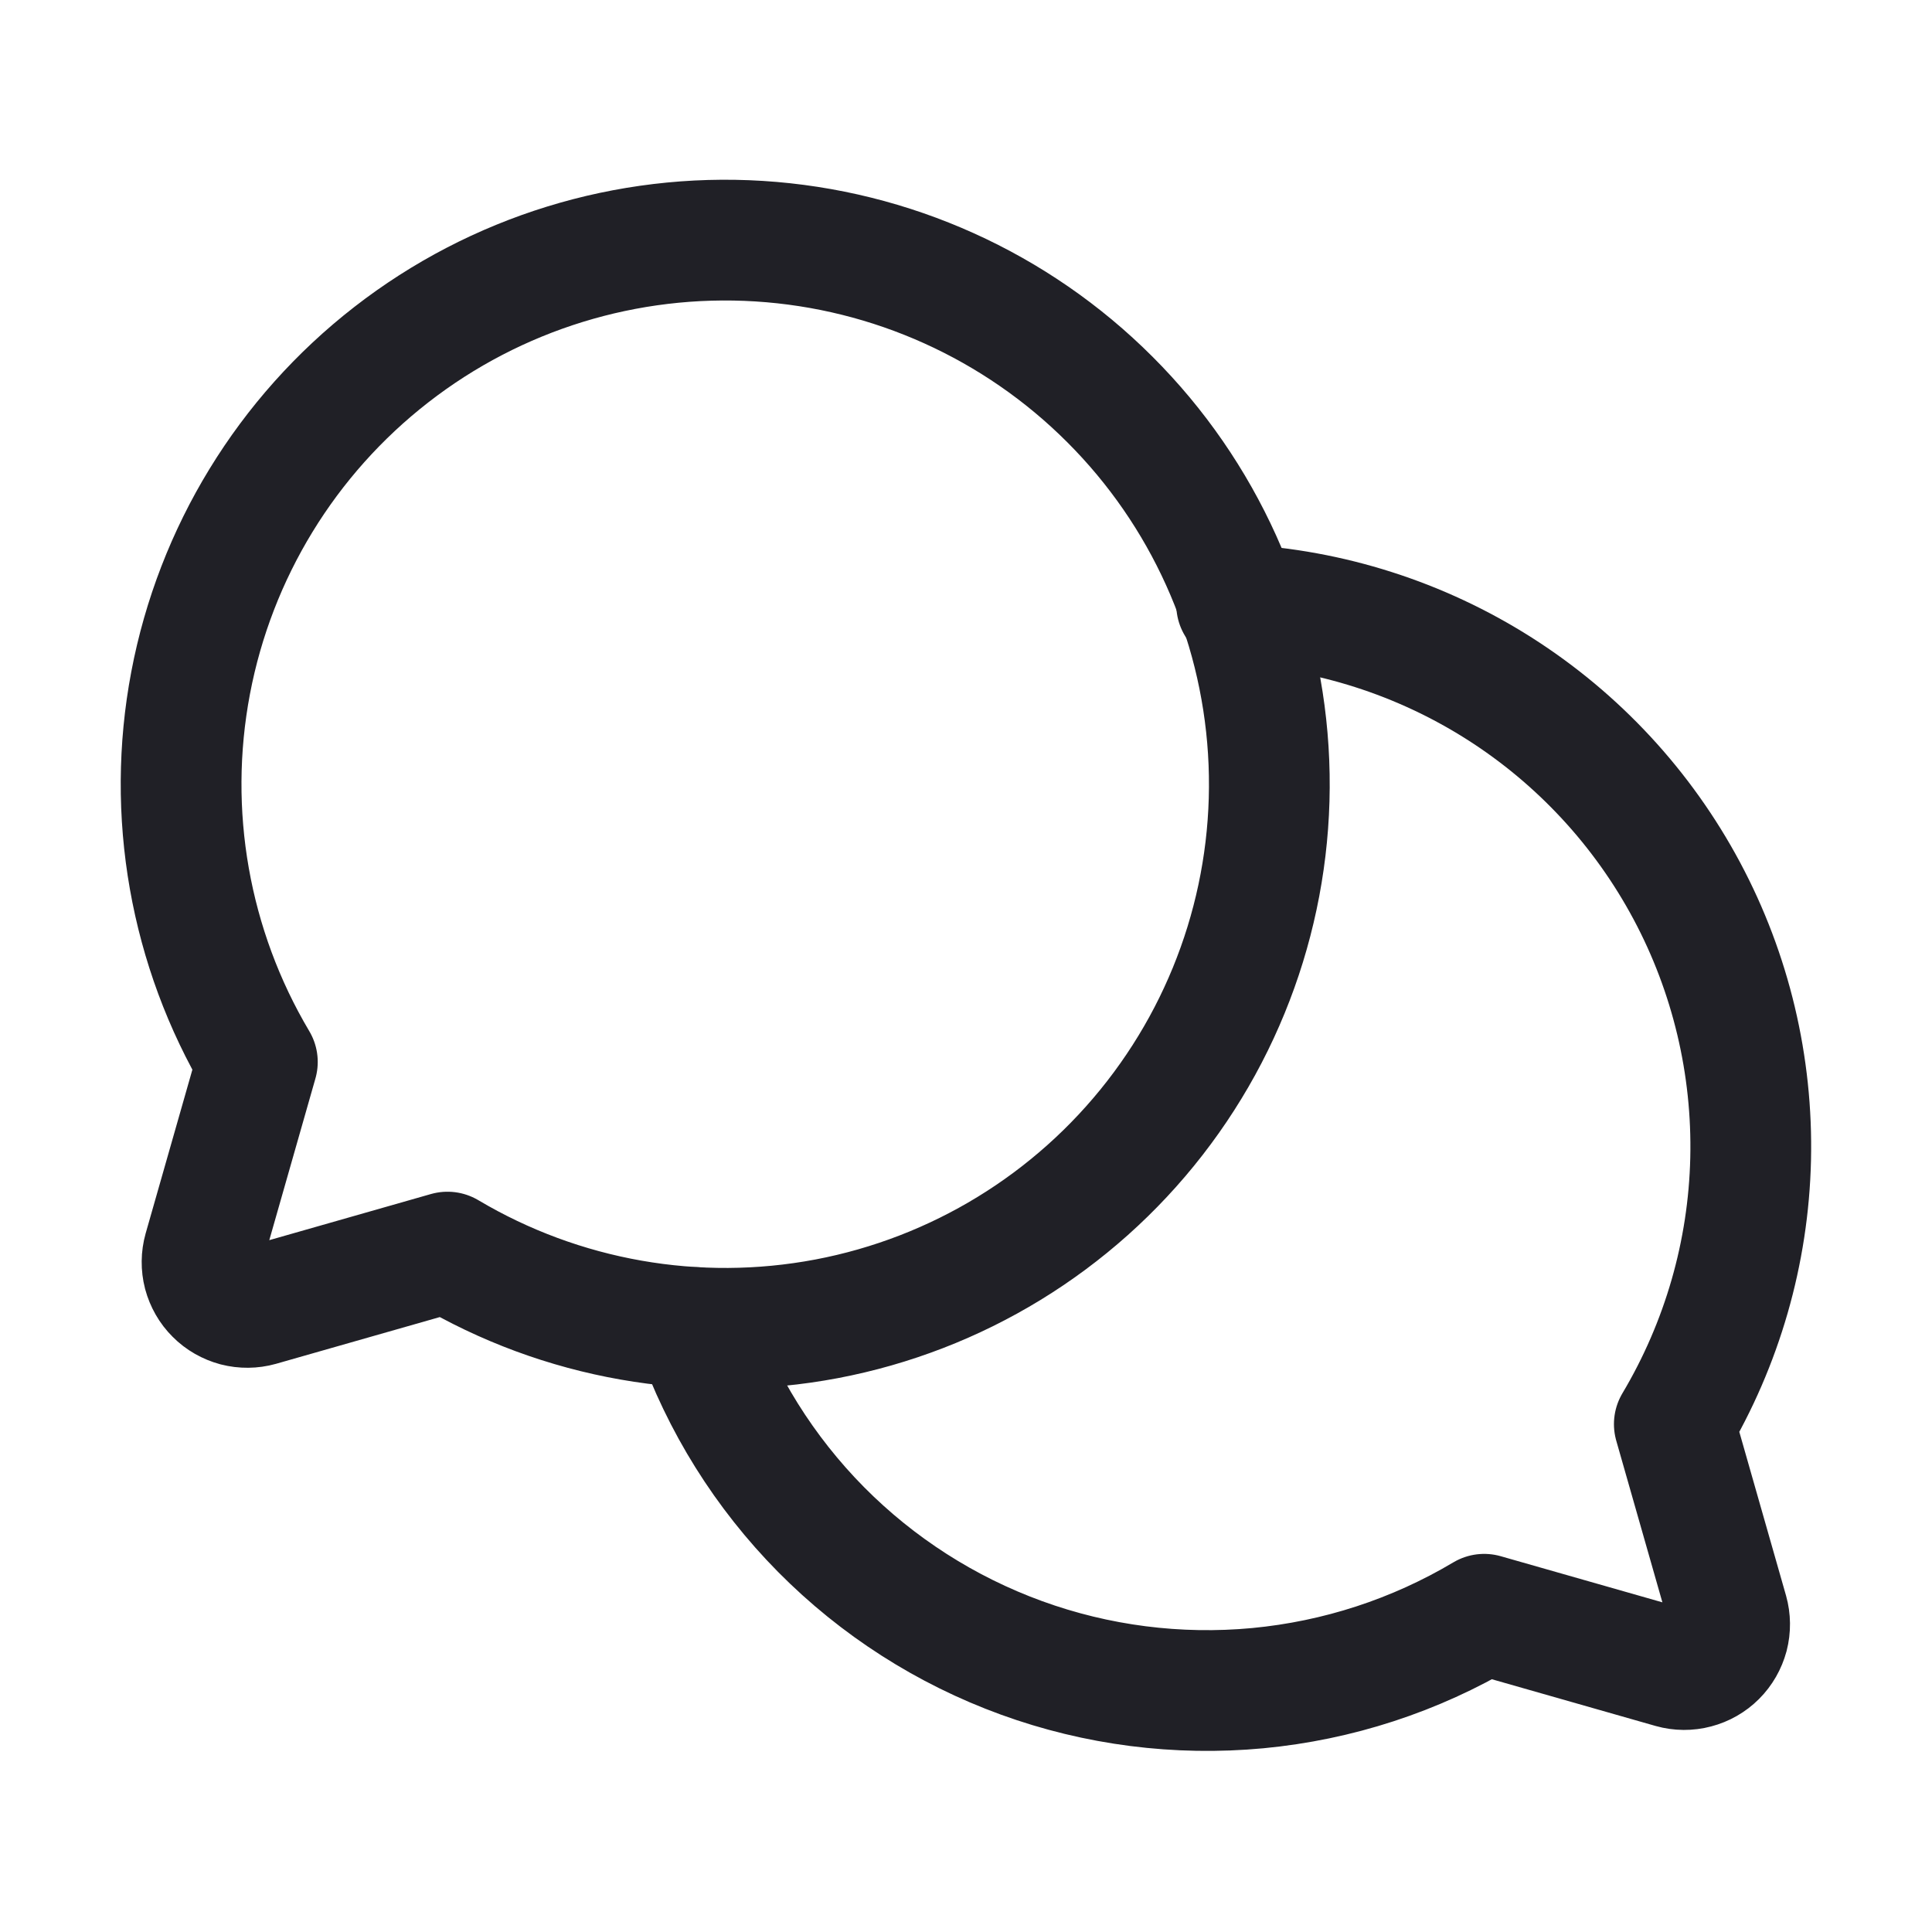
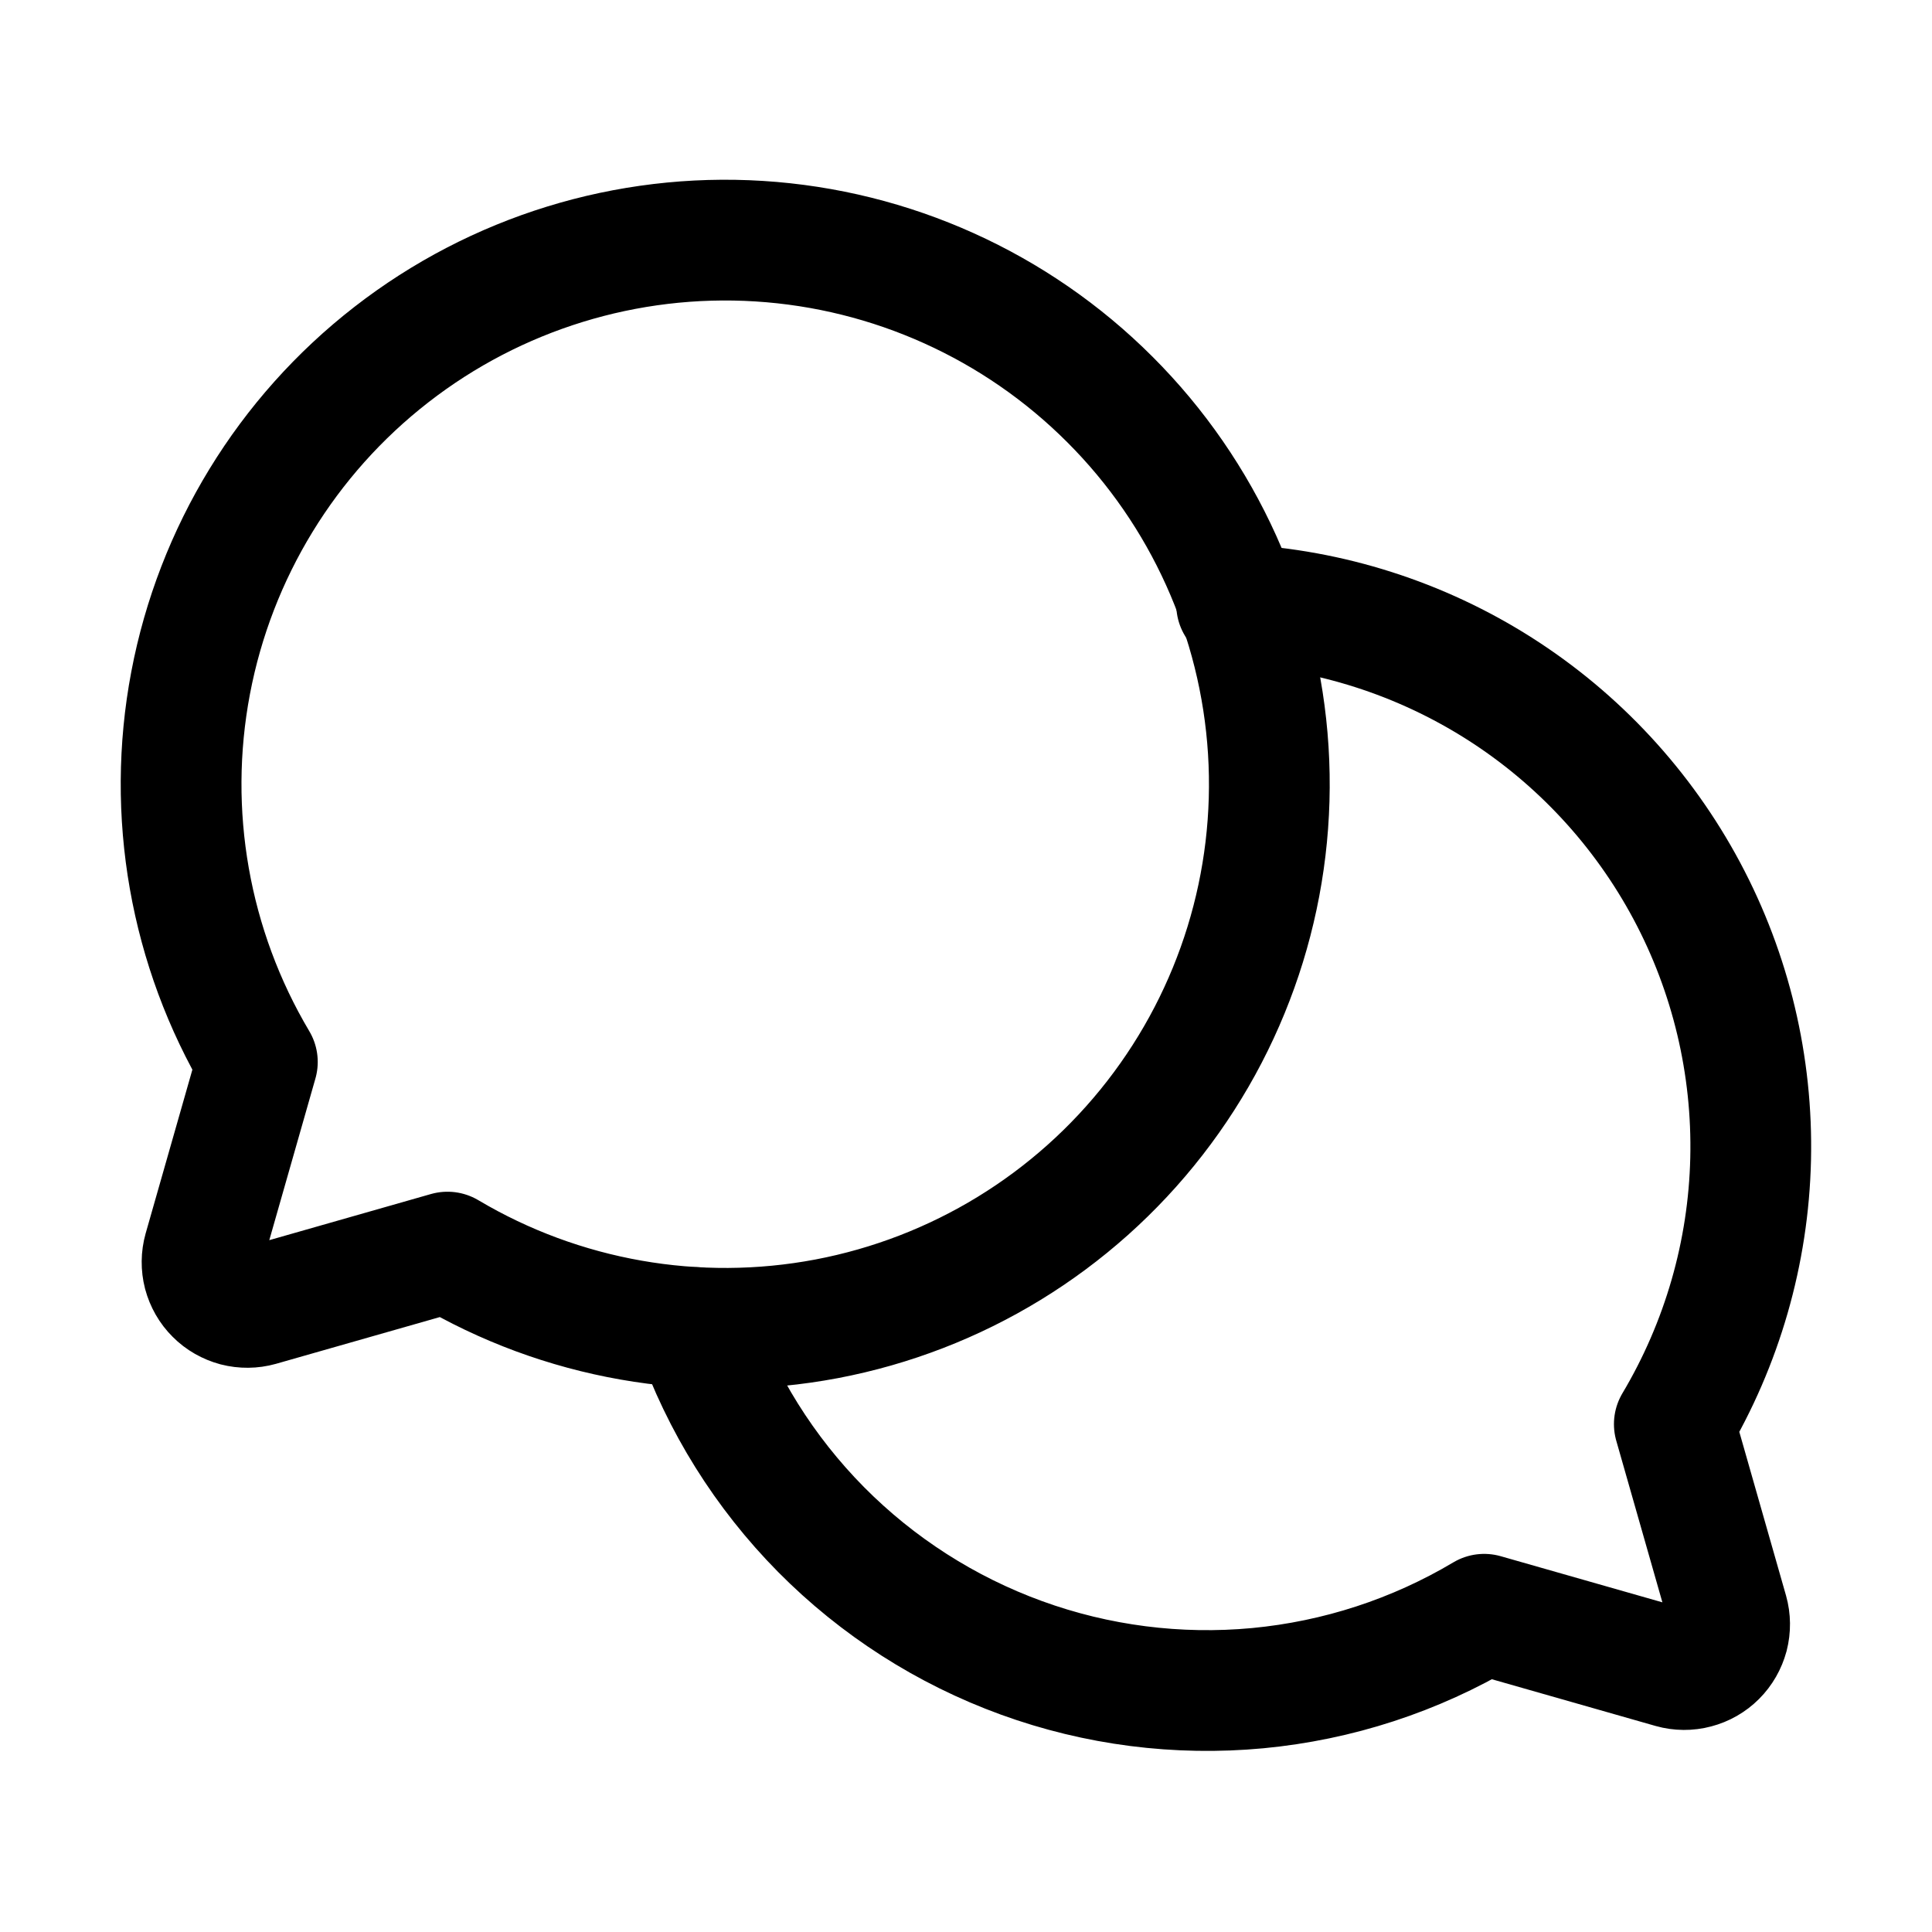
<svg xmlns="http://www.w3.org/2000/svg" width="24" height="24" viewBox="0 0 24 24" fill="none">
-   <path d="M8.631 16.491C8.961 17.433 9.497 18.29 10.199 19C10.901 19.709 11.752 20.254 12.69 20.595C13.628 20.936 14.63 21.064 15.624 20.971C16.618 20.877 17.579 20.564 18.437 20.053V20.053L20.771 20.719C20.867 20.746 20.969 20.747 21.066 20.721C21.162 20.696 21.25 20.646 21.321 20.575C21.392 20.504 21.442 20.416 21.468 20.32C21.493 20.223 21.492 20.121 21.465 20.025L20.799 17.691C21.393 16.693 21.72 15.559 21.747 14.399C21.774 13.238 21.501 12.09 20.954 11.066C20.407 10.042 19.605 9.176 18.625 8.553C17.645 7.93 16.521 7.571 15.362 7.51" stroke="#202026" stroke-width="1.5" stroke-linecap="round" stroke-linejoin="round" />
-   <path d="M3.197 13.192C2.356 11.776 2.061 10.101 2.368 8.483C2.675 6.865 3.562 5.415 4.862 4.405C6.162 3.394 7.787 2.893 9.431 2.996C11.074 3.099 12.624 3.798 13.788 4.963C14.953 6.127 15.652 7.677 15.755 9.32C15.858 10.964 15.357 12.588 14.346 13.889C13.336 15.189 11.886 16.076 10.268 16.383C8.65 16.689 6.975 16.395 5.559 15.554L3.225 16.22C3.129 16.247 3.027 16.248 2.93 16.223C2.834 16.197 2.745 16.147 2.675 16.076C2.604 16.006 2.554 15.917 2.528 15.821C2.503 15.724 2.504 15.622 2.531 15.526L3.197 13.192Z" stroke="#202026" stroke-width="1.5" stroke-linecap="round" stroke-linejoin="round" />
+   <path d="M8.631 16.491C8.961 17.433 9.497 18.29 10.199 19C10.901 19.709 11.752 20.254 12.69 20.595C13.628 20.936 14.63 21.064 15.624 20.971C16.618 20.877 17.579 20.564 18.437 20.053V20.053L20.771 20.719C20.867 20.746 20.969 20.747 21.066 20.721C21.162 20.696 21.25 20.646 21.321 20.575C21.392 20.504 21.442 20.416 21.468 20.32C21.493 20.223 21.492 20.121 21.465 20.025L20.799 17.691C21.393 16.693 21.72 15.559 21.747 14.399C21.774 13.238 21.501 12.09 20.954 11.066C20.407 10.042 19.605 9.176 18.625 8.553C17.645 7.93 16.521 7.571 15.362 7.51" stroke="currentColor" stroke-width="1.5" stroke-linecap="round" stroke-linejoin="round" />
+   <path d="M3.197 13.192C2.356 11.776 2.061 10.101 2.368 8.483C2.675 6.865 3.562 5.415 4.862 4.405C6.162 3.394 7.787 2.893 9.431 2.996C11.074 3.099 12.624 3.798 13.788 4.963C14.953 6.127 15.652 7.677 15.755 9.32C15.858 10.964 15.357 12.588 14.346 13.889C13.336 15.189 11.886 16.076 10.268 16.383C8.65 16.689 6.975 16.395 5.559 15.554L3.225 16.22C3.129 16.247 3.027 16.248 2.93 16.223C2.834 16.197 2.745 16.147 2.675 16.076C2.604 16.006 2.554 15.917 2.528 15.821C2.503 15.724 2.504 15.622 2.531 15.526L3.197 13.192Z" stroke="currentColor" stroke-width="1.5" stroke-linecap="round" stroke-linejoin="round" />
</svg>
